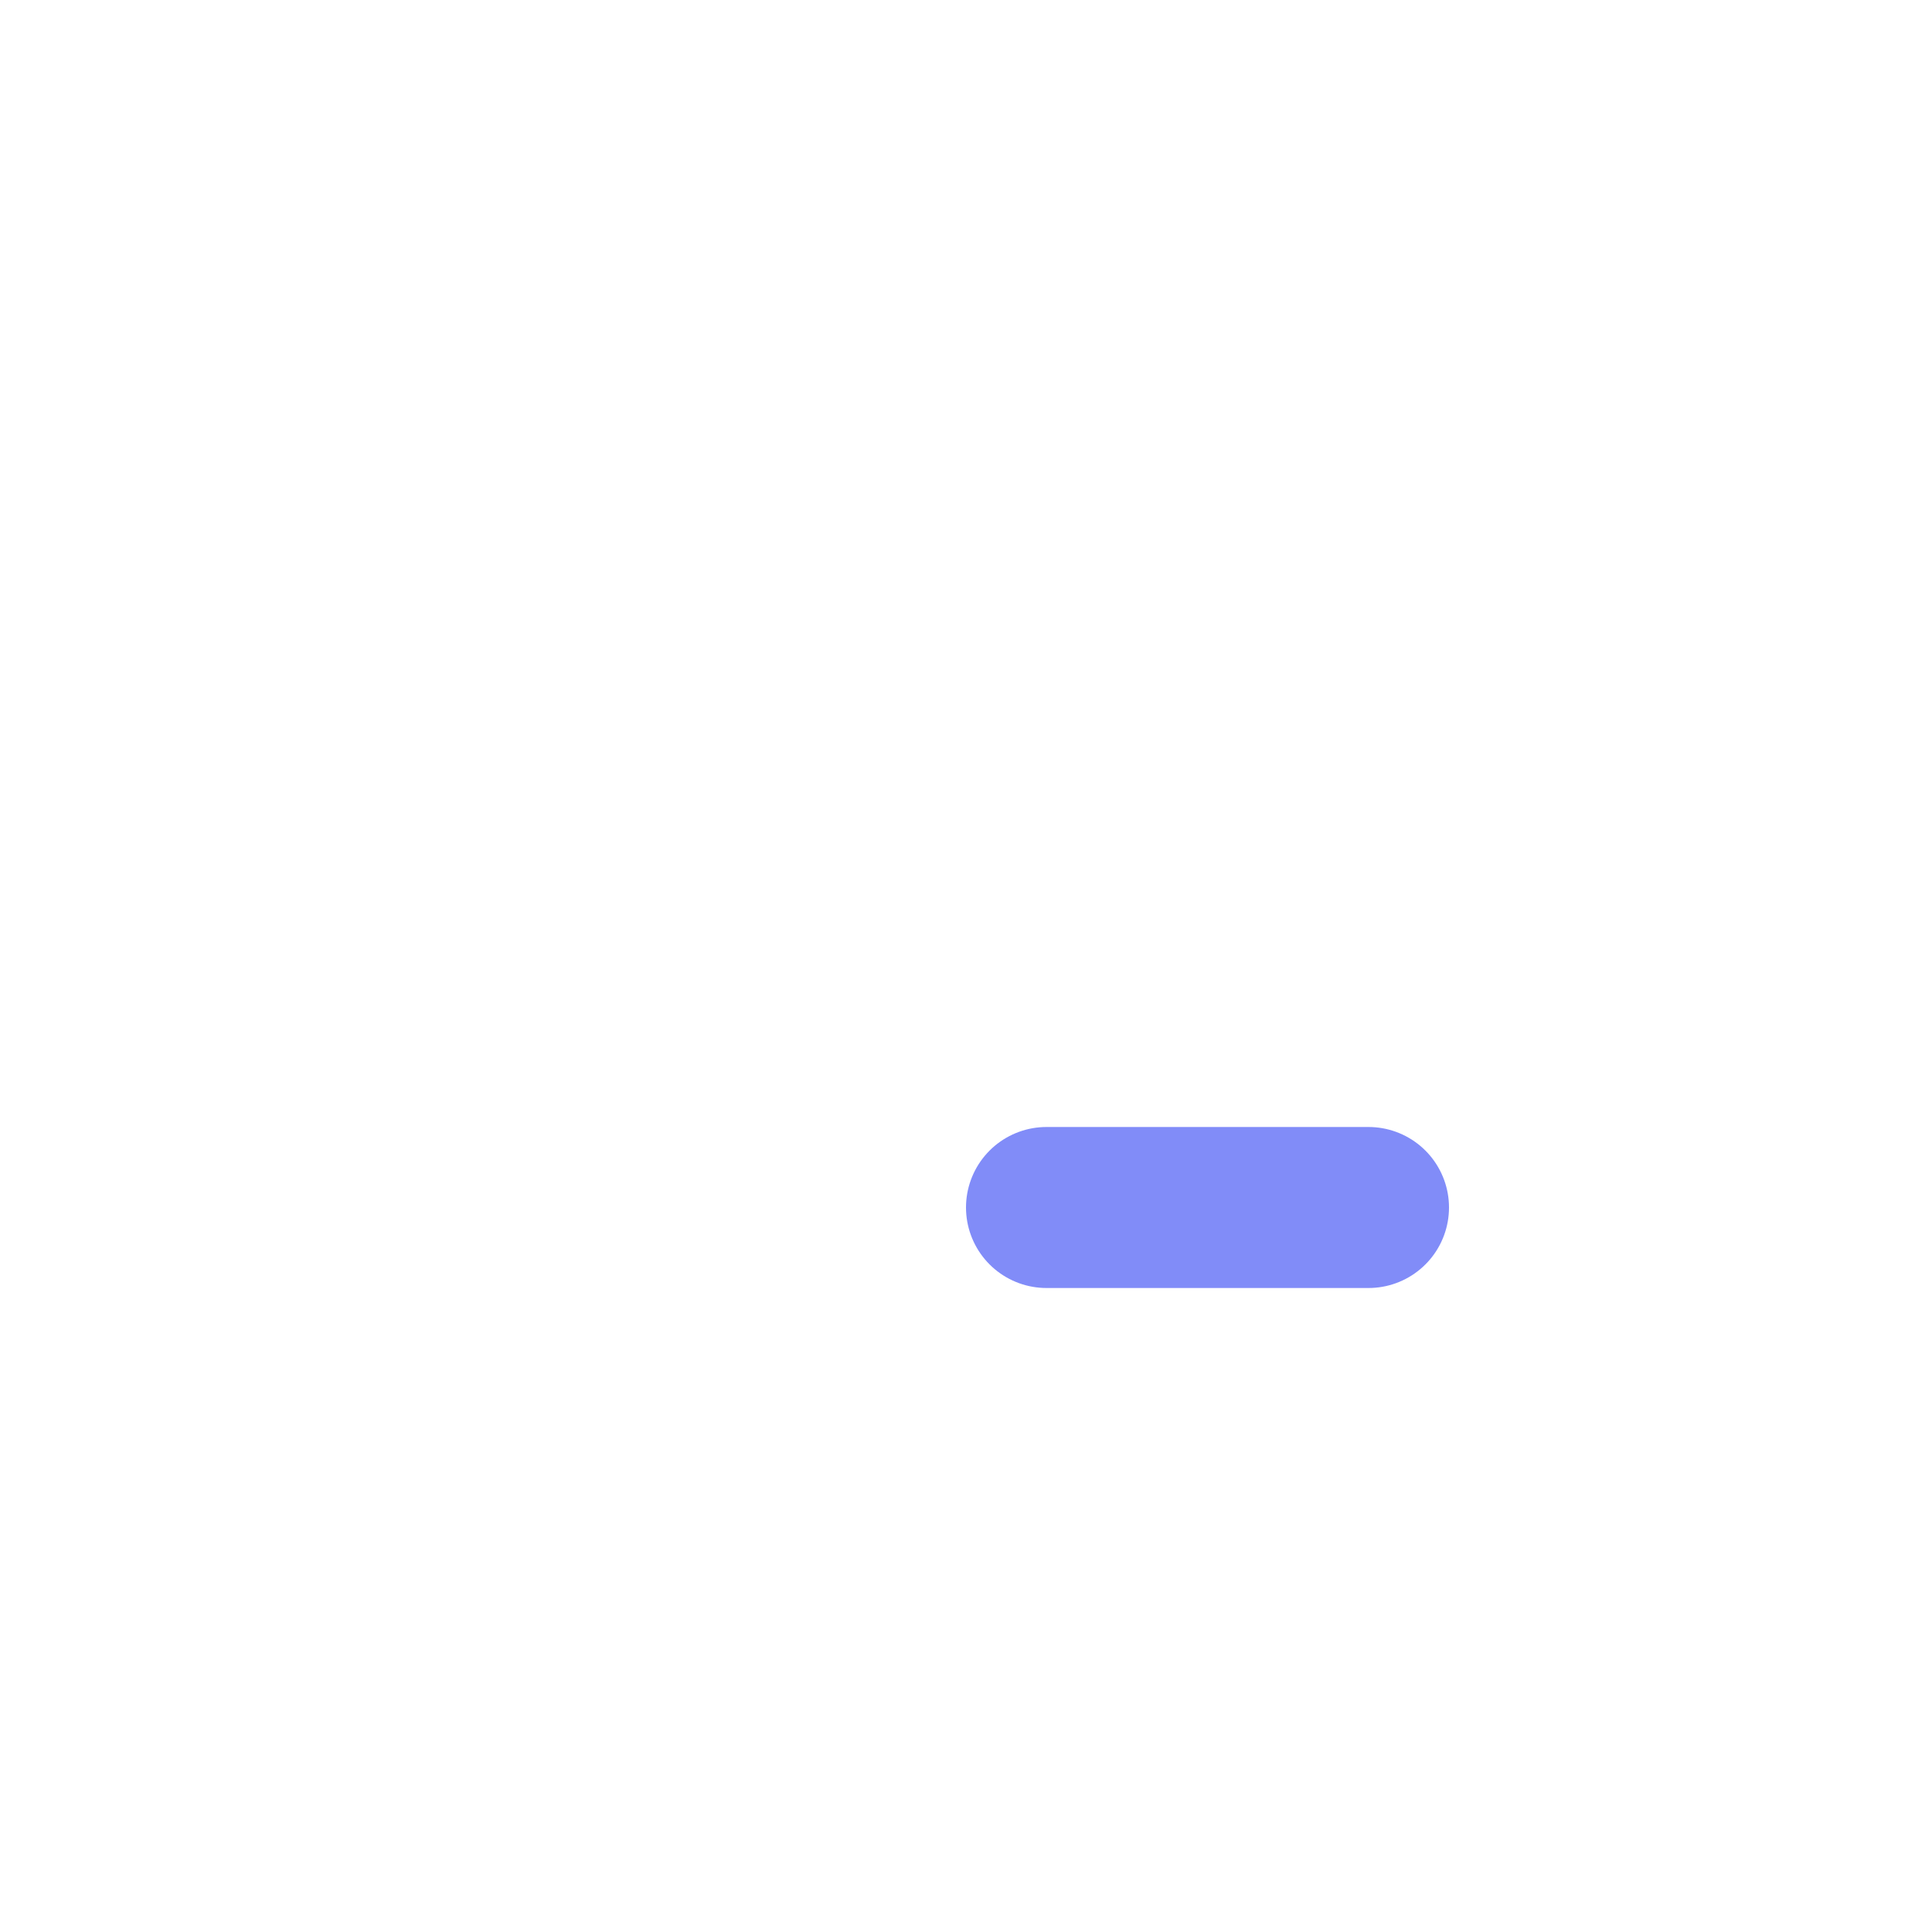
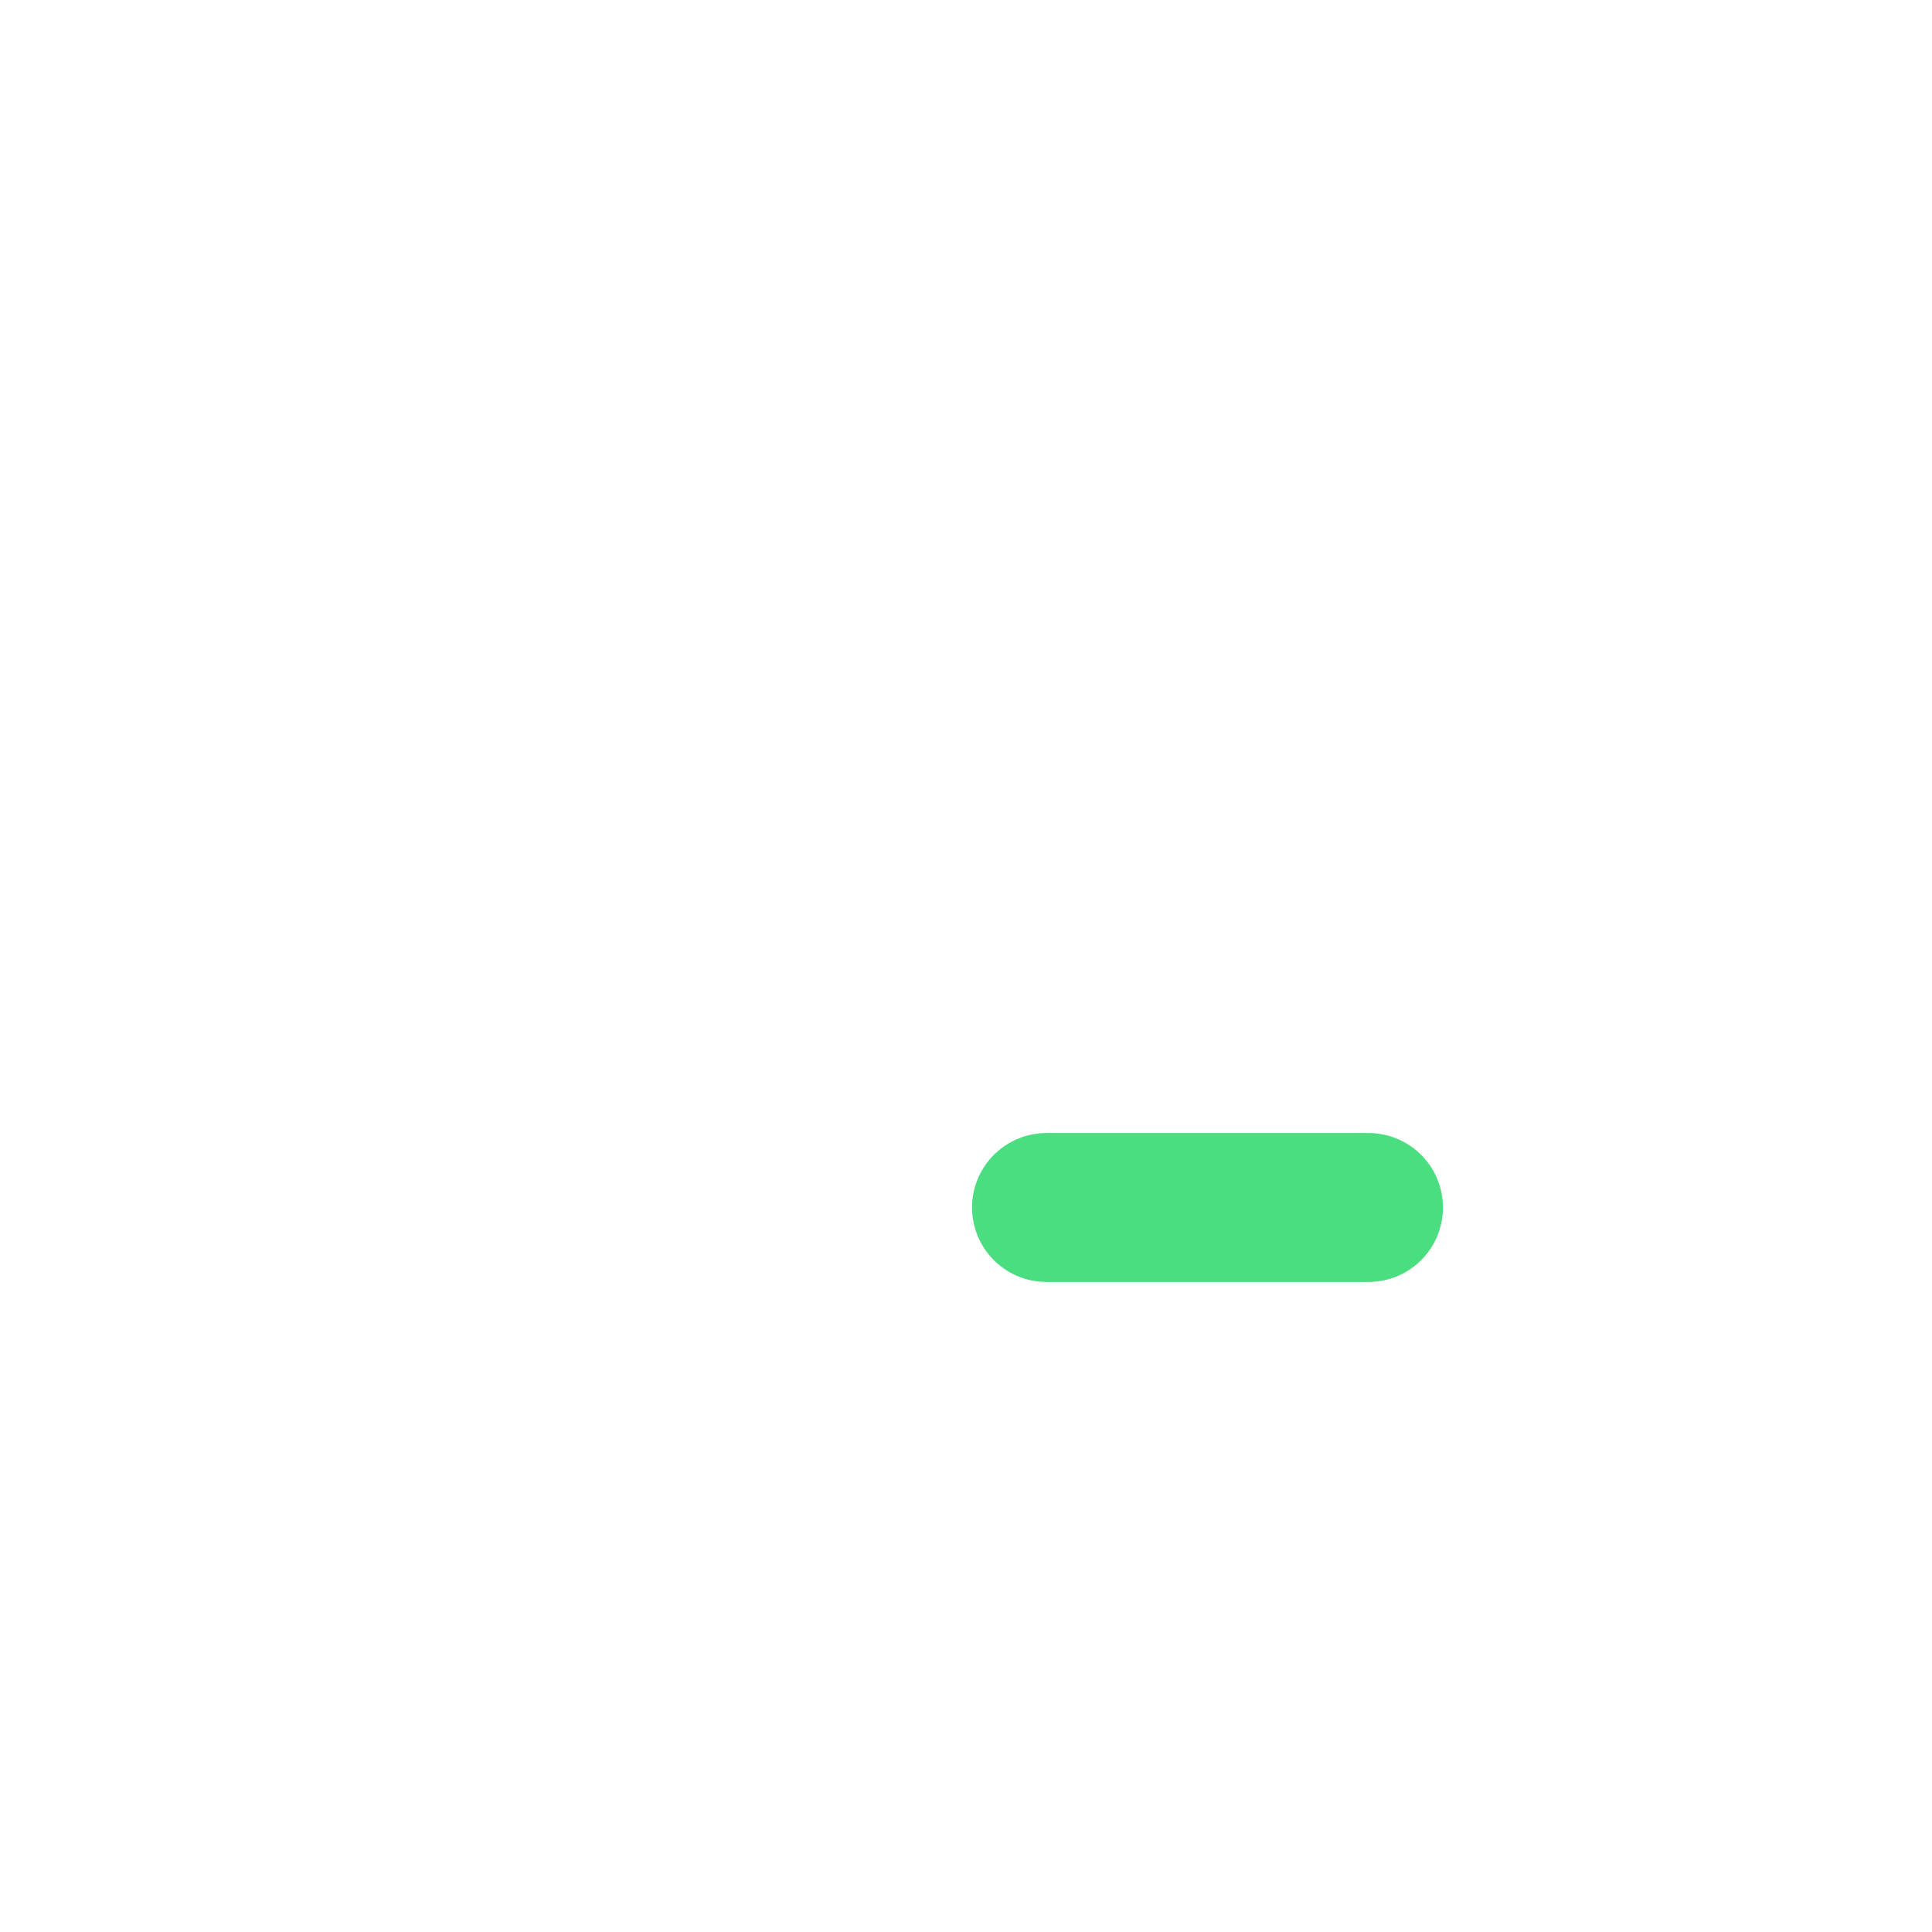
- <svg xmlns="http://www.w3.org/2000/svg" width="22" height="22" viewBox="0 0 24 24" fill="none" stroke="#818cf8" stroke-width="2" stroke-linecap="round" stroke-linejoin="round">
-   <style>.draw{stroke-dasharray:100;stroke-dashoffset:100;animation:draw 9s ease-out .6s infinite}.cursor{animation:blink 2.4s step-end infinite}@keyframes draw{0%{stroke-dashoffset:100}14%{stroke-dashoffset:0}100%{stroke-dashoffset:0}}@keyframes blink{0%,100%{opacity:1}50%{opacity:0}}@media (prefers-reduced-motion:reduce){*{animation:none!important}.draw{stroke-dasharray:none;stroke-dashoffset:0}}</style>
-   <rect class="draw" pathLength="100" x="2.5" y="4" width="19" height="16" rx="2.5" />
-   <polyline class="draw" pathLength="100" points="7 9 10 12 7 15" />
-   <line class="cursor" x1="13" y1="15" x2="17" y2="15" />
+ <svg xmlns="http://www.w3.org/2000/svg" width="22" height="22" viewBox="0 0 24 24" fill="none" stroke="#4ADE80" stroke-width="1.85" stroke-linecap="round" stroke-linejoin="round">
+   <style>.d{stroke-dasharray:100;stroke-dashoffset:100;animation:d 7s ease-out .3s infinite}.cur{animation:blink 1.1s step-end infinite}@keyframes d{0%{stroke-dashoffset:100}18%{stroke-dashoffset:0}100%{stroke-dashoffset:0}}@keyframes blink{0%,100%{opacity:1}50%{opacity:0}}@media (prefers-reduced-motion:reduce){*{animation:none!important}.d{stroke-dasharray:none;stroke-dashoffset:0}}</style>
+   <rect class="d" pathLength="100" x="2.5" y="4" width="19" height="16" rx="2.5" />
+   <polyline class="d" pathLength="100" points="7 9 10 12 7 15" />
+   <line class="cur" x1="13" y1="15" x2="17" y2="15" />
</svg>
